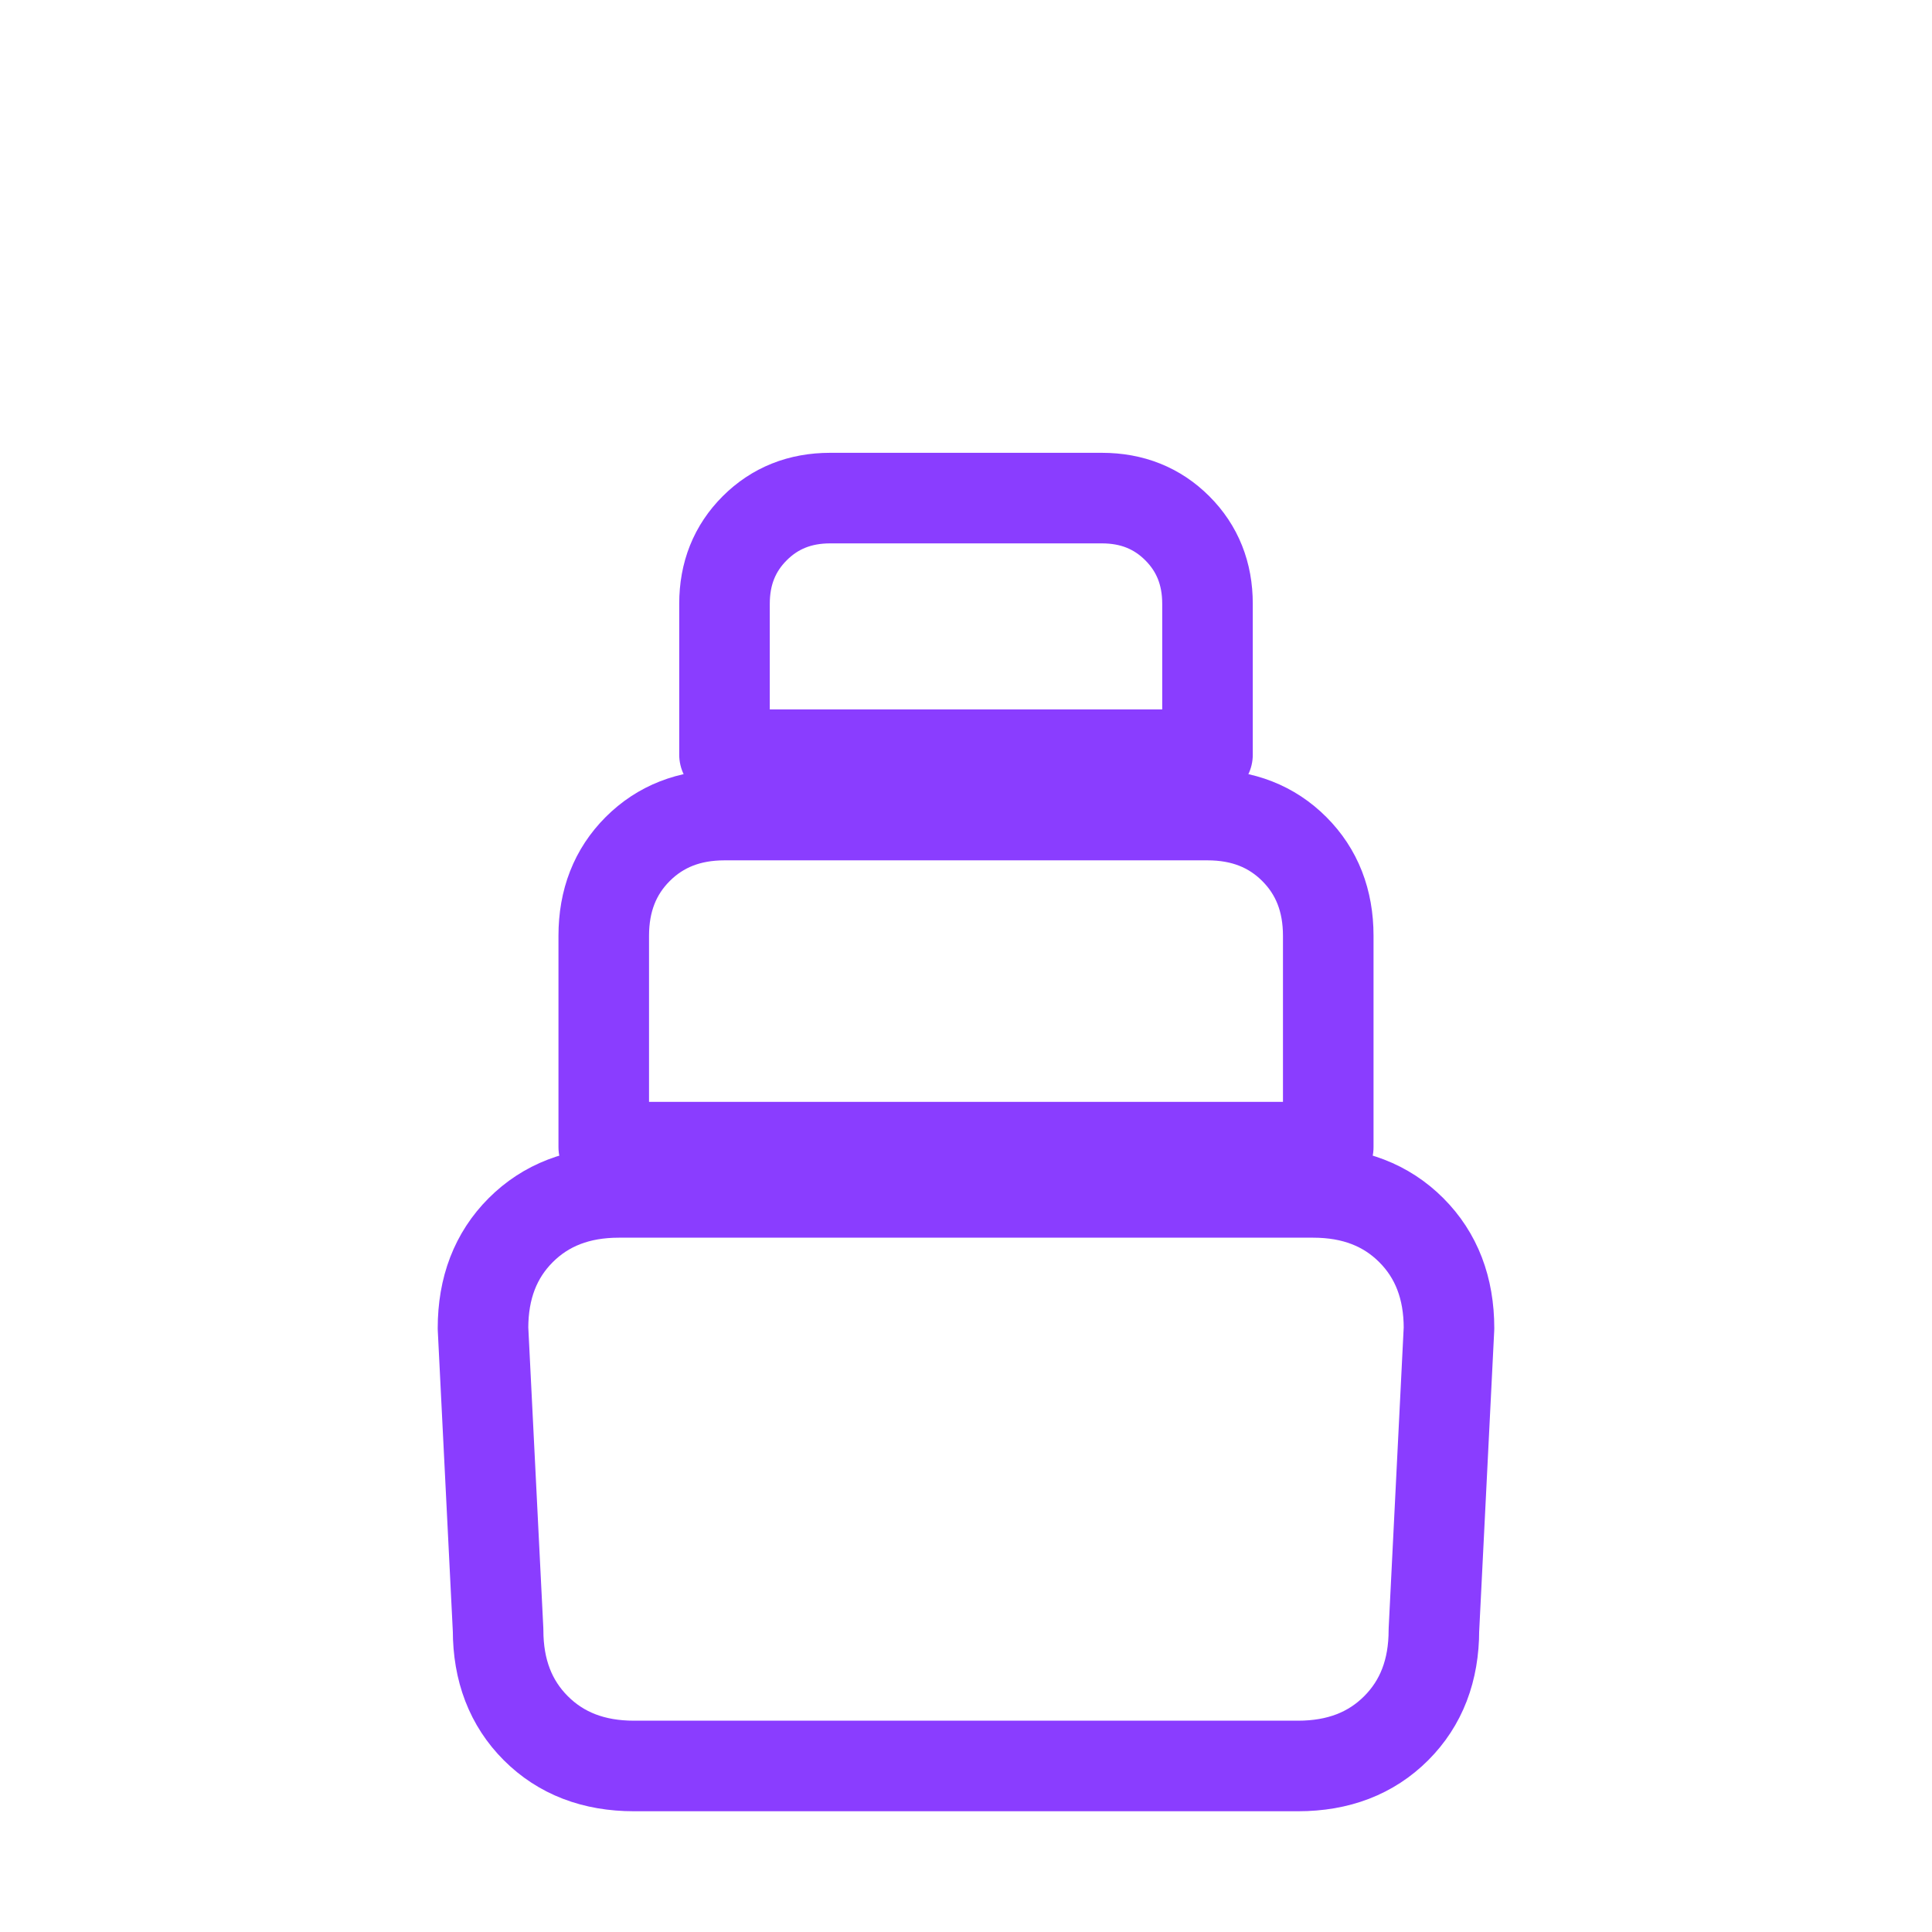
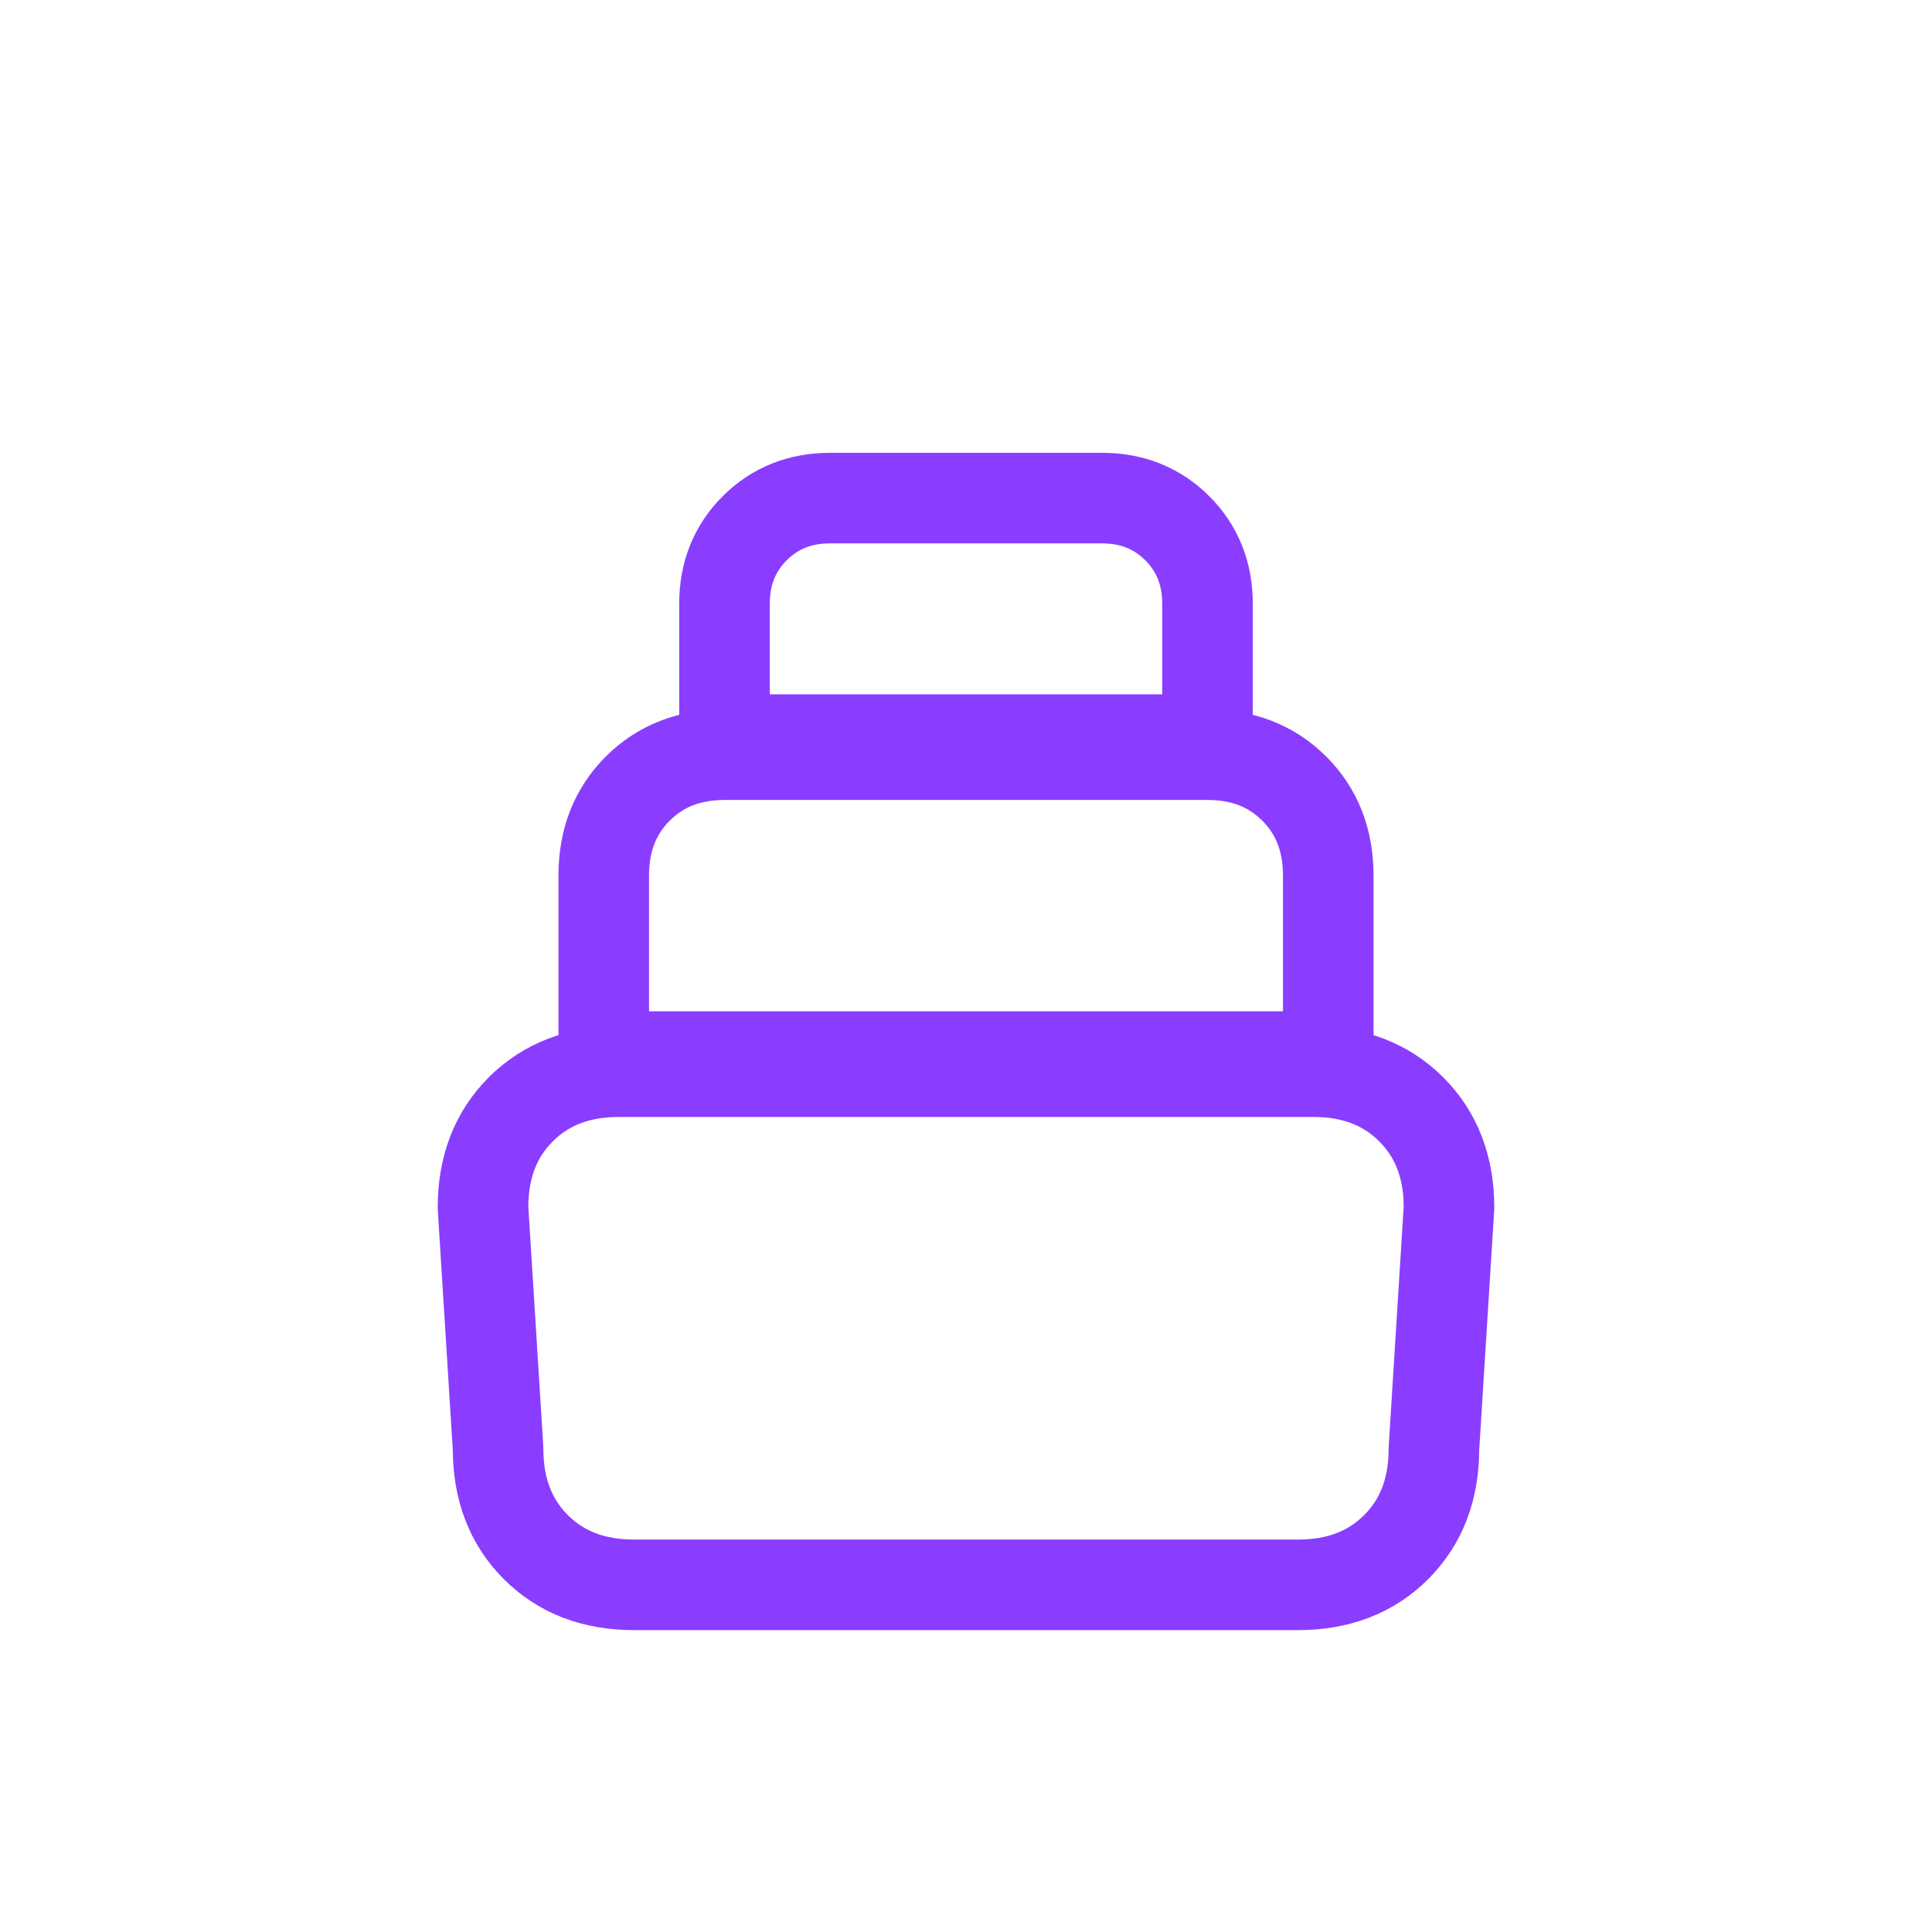
<svg xmlns="http://www.w3.org/2000/svg" width="512" height="512" viewBox="0 0 512 512">
  <g fill="none" stroke="#8a3dff" stroke-width="24" stroke-linejoin="round">
-     <path d="M128 352q0-16 10-26t26-10h184q16 0 26 10t10 26l-4 80q0 16-10 26t-26 10H168q-16 0-26-10t-10-26z" />
-     <path d="M160 248q0-14 9-23t23-9h128q14 0 23 9t9 23v56H160z" />
-     <path d="M192 160q0-12 8-20t20-8h72q12 0 20 8t8 20v40H192z" />
+     <path d="M128 320q0-16 10-26t26-10h184q16 0 26 10t10 26l-4 64q0 16-10 26t-26 10H168q-16 0-26-10t-10-26z" />
+     <path d="M160 232q0-14 9-23t23-9h128q14 0 23 9t9 23v48H160z" />
+     <path d="M192 160q0-12 8-20t20-8h72q12 0 20 8t8 20v36H192z" />
  </g>
</svg>
